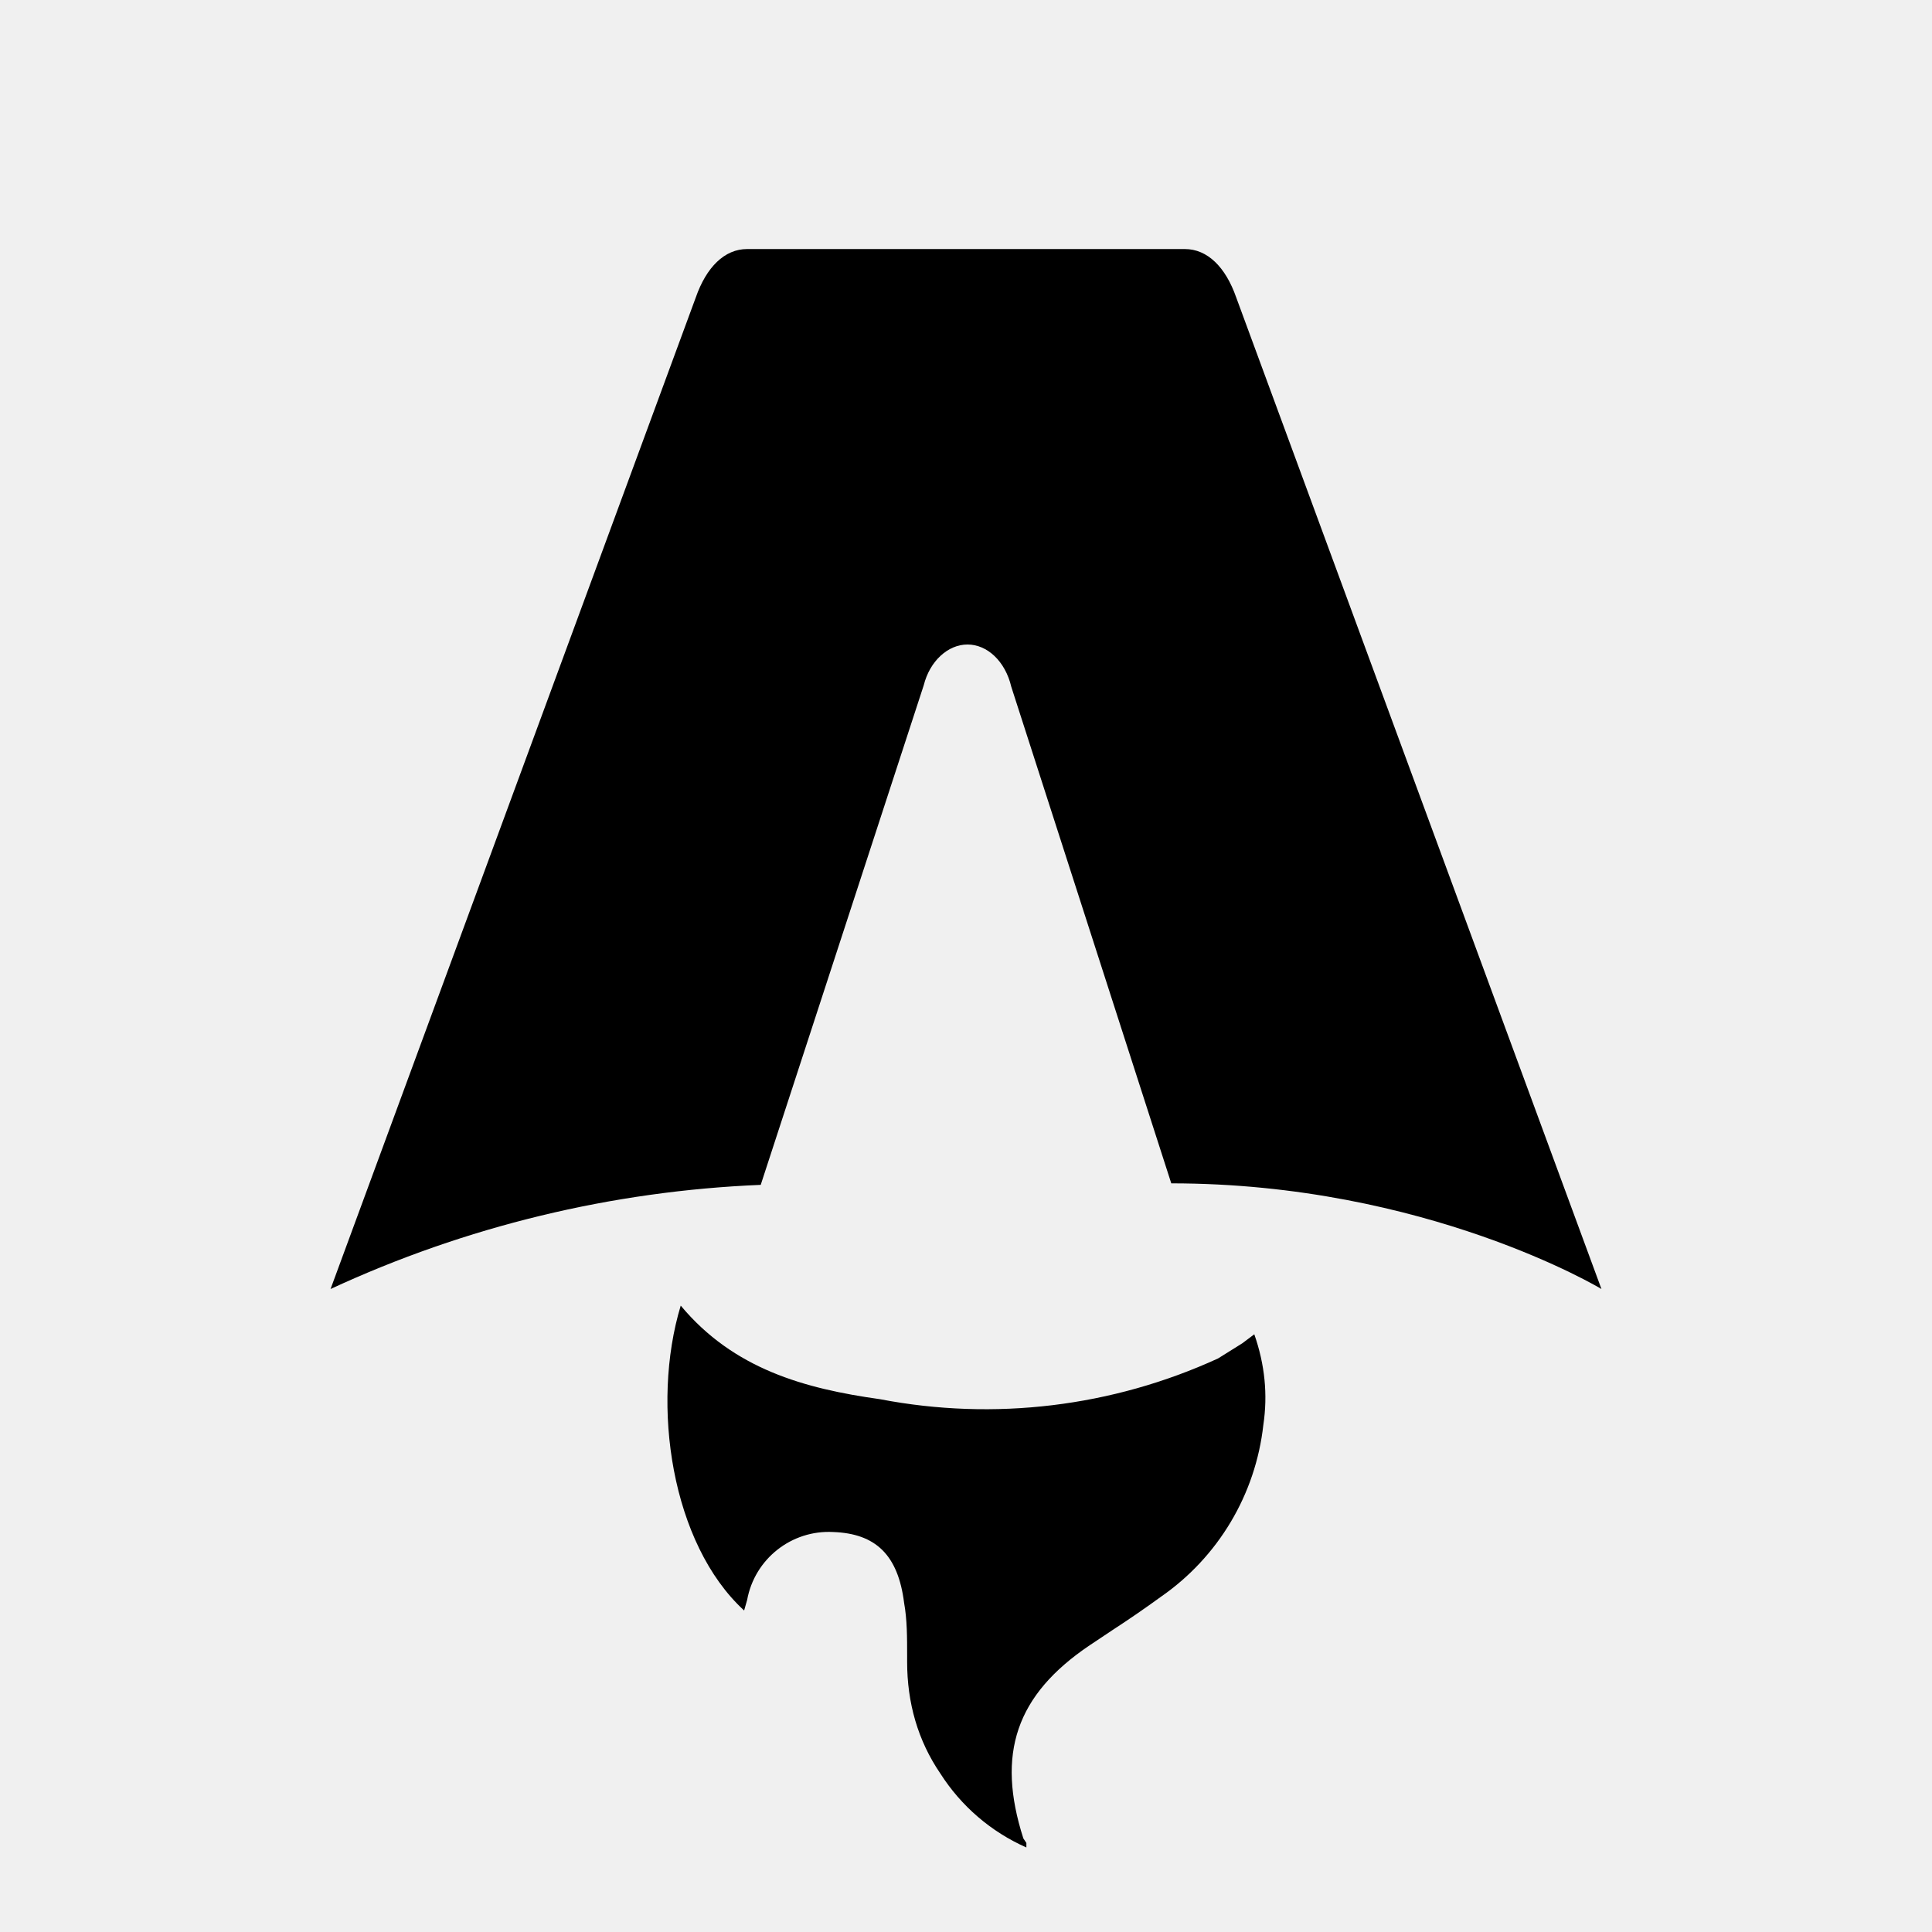
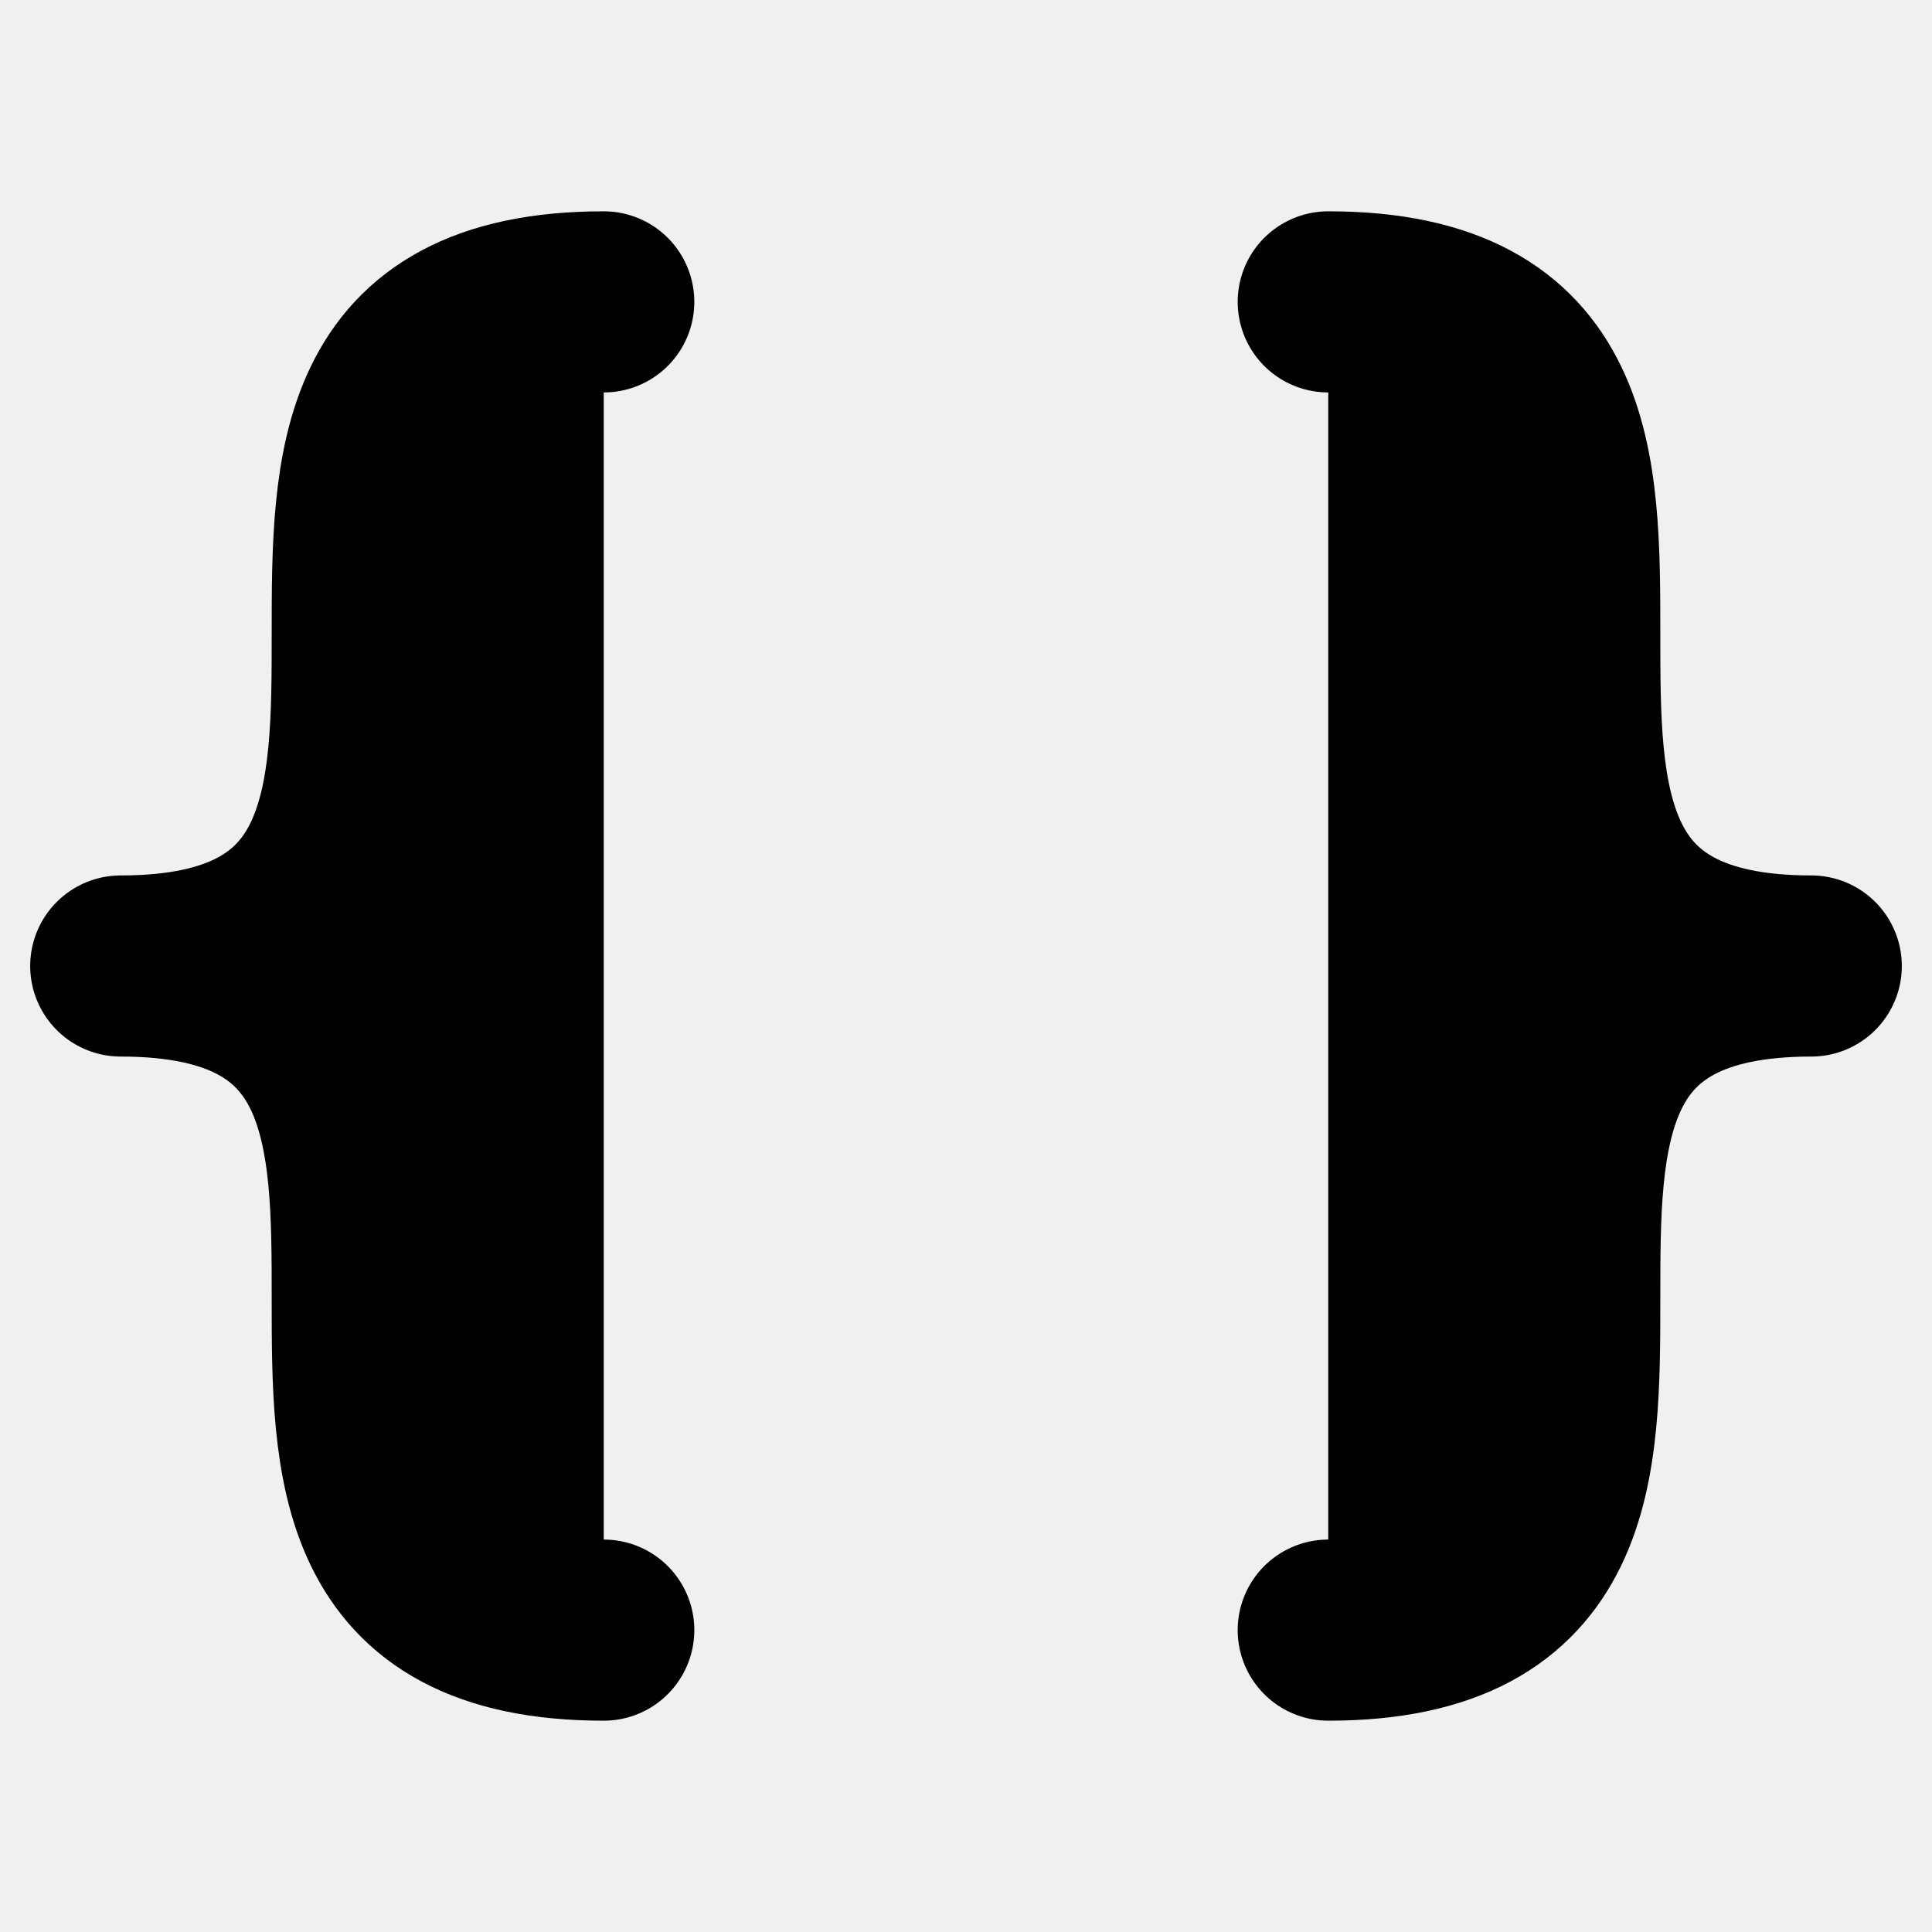
- <svg xmlns="http://www.w3.org/2000/svg" fill="none" viewBox="0 0 128 128">
-   <path d="M50.4 78.5a75.1 75.1 0 0 0-28.5 6.9l24.2-65.7c.7-2 1.9-3.2 3.4-3.2h29c1.5 0 2.7 1.2 3.4 3.2l24.2 65.7s-11.6-7-28.5-7L67 45.5c-.4-1.7-1.6-2.8-2.9-2.8-1.3 0-2.5 1.1-2.9 2.7L50.4 78.5Zm-1.1 28.2Zm-4.2-20.2c-2 6.6-.6 15.8 4.2 20.2a17.5 17.5 0 0 1 .2-.7 5.5 5.5 0 0 1 5.7-4.5c2.8.1 4.3 1.5 4.7 4.7.2 1.1.2 2.3.2 3.5v.4c0 2.7.7 5.2 2.2 7.4a13 13 0 0 0 5.7 4.9v-.3l-.2-.3c-1.8-5.6-.5-9.5 4.4-12.8l1.5-1a73 73 0 0 0 3.2-2.2 16 16 0 0 0 6.8-11.4c.3-2 .1-4-.6-6l-.8.6-1.6 1a37 37 0 0 1-22.4 2.7c-5-.7-9.7-2-13.2-6.2Z" />
+ <svg xmlns="http://www.w3.org/2000/svg" viewBox="0 0 256 256">
+   <rect width="256" height="256" fill="none" />
+   <path d="M80,40c-64,0,0,88-64,88,64,0,0,88,64,88" fill="none" stroke="#000" stroke-linecap="round" stroke-linejoin="round" stroke-width="24" />
+   <path d="M176,40c64,0,0,88,64,88-64,0,0,88-64,88" fill="none" stroke="#000" stroke-linecap="round" stroke-linejoin="round" stroke-width="24" />
  <style>
        path { fill: #000; }
        @media (prefers-color-scheme: dark) {
            path { fill: #FFF; }
        }
    </style>
</svg>
